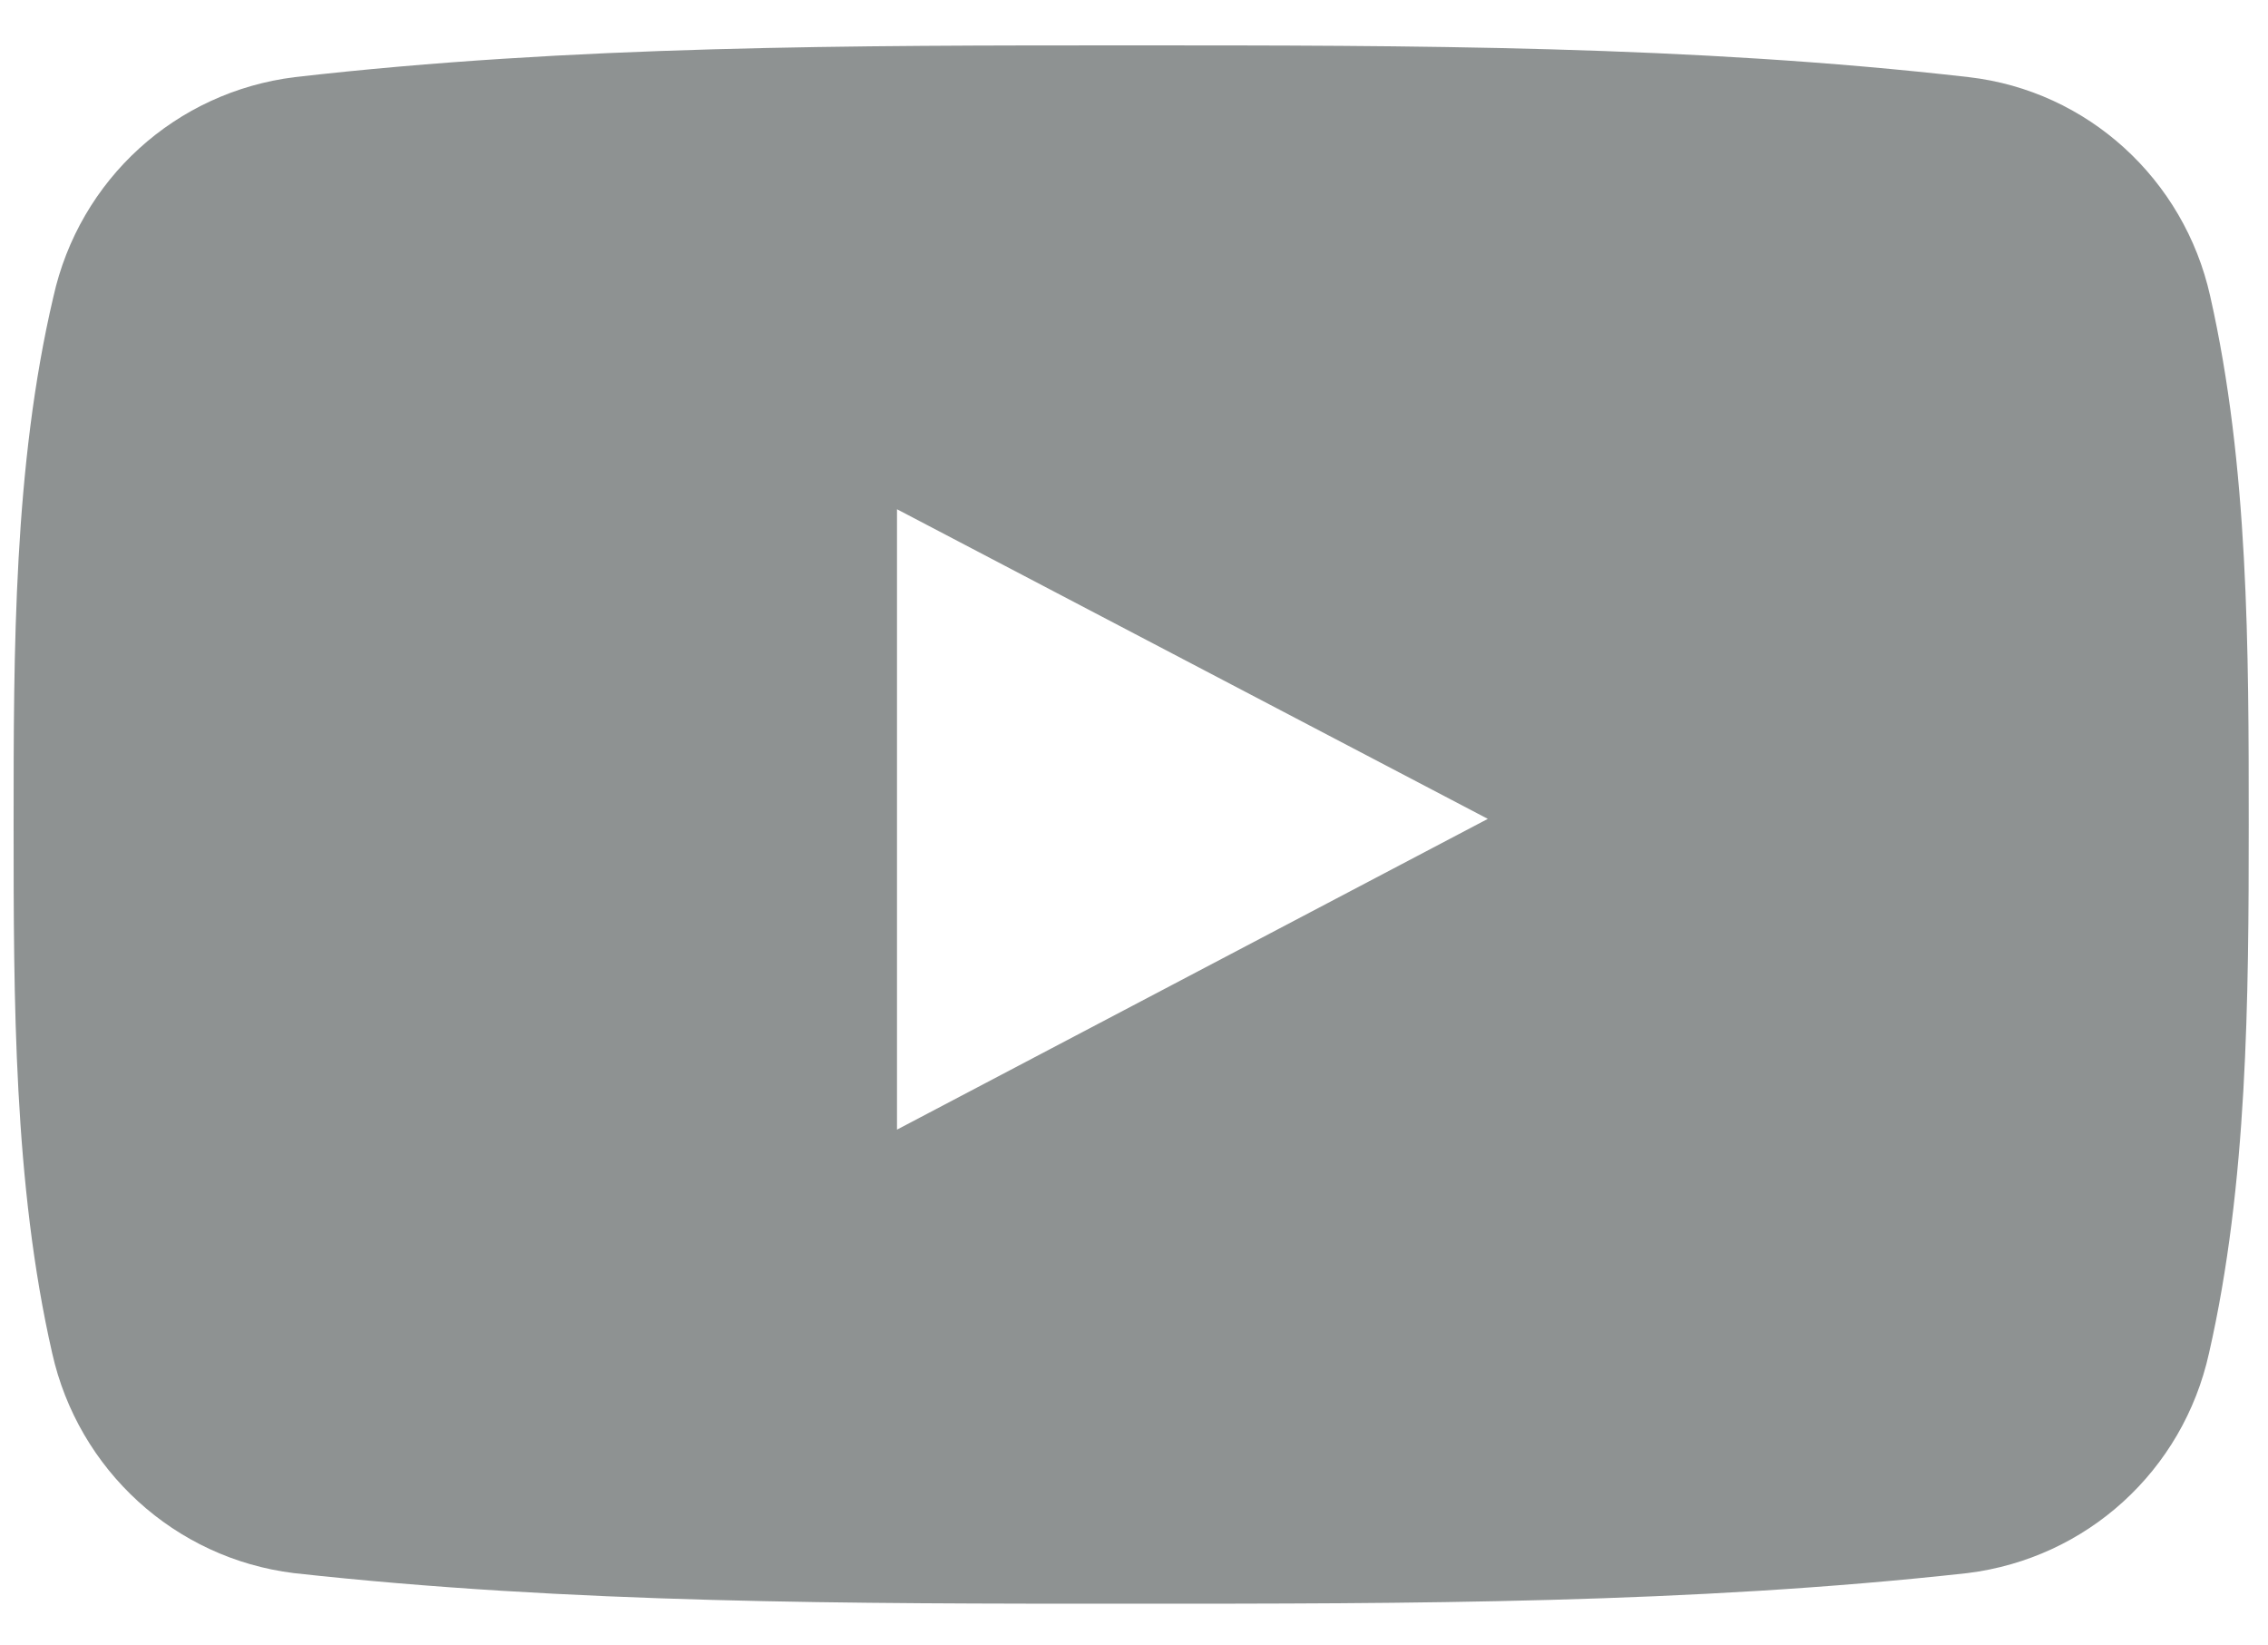
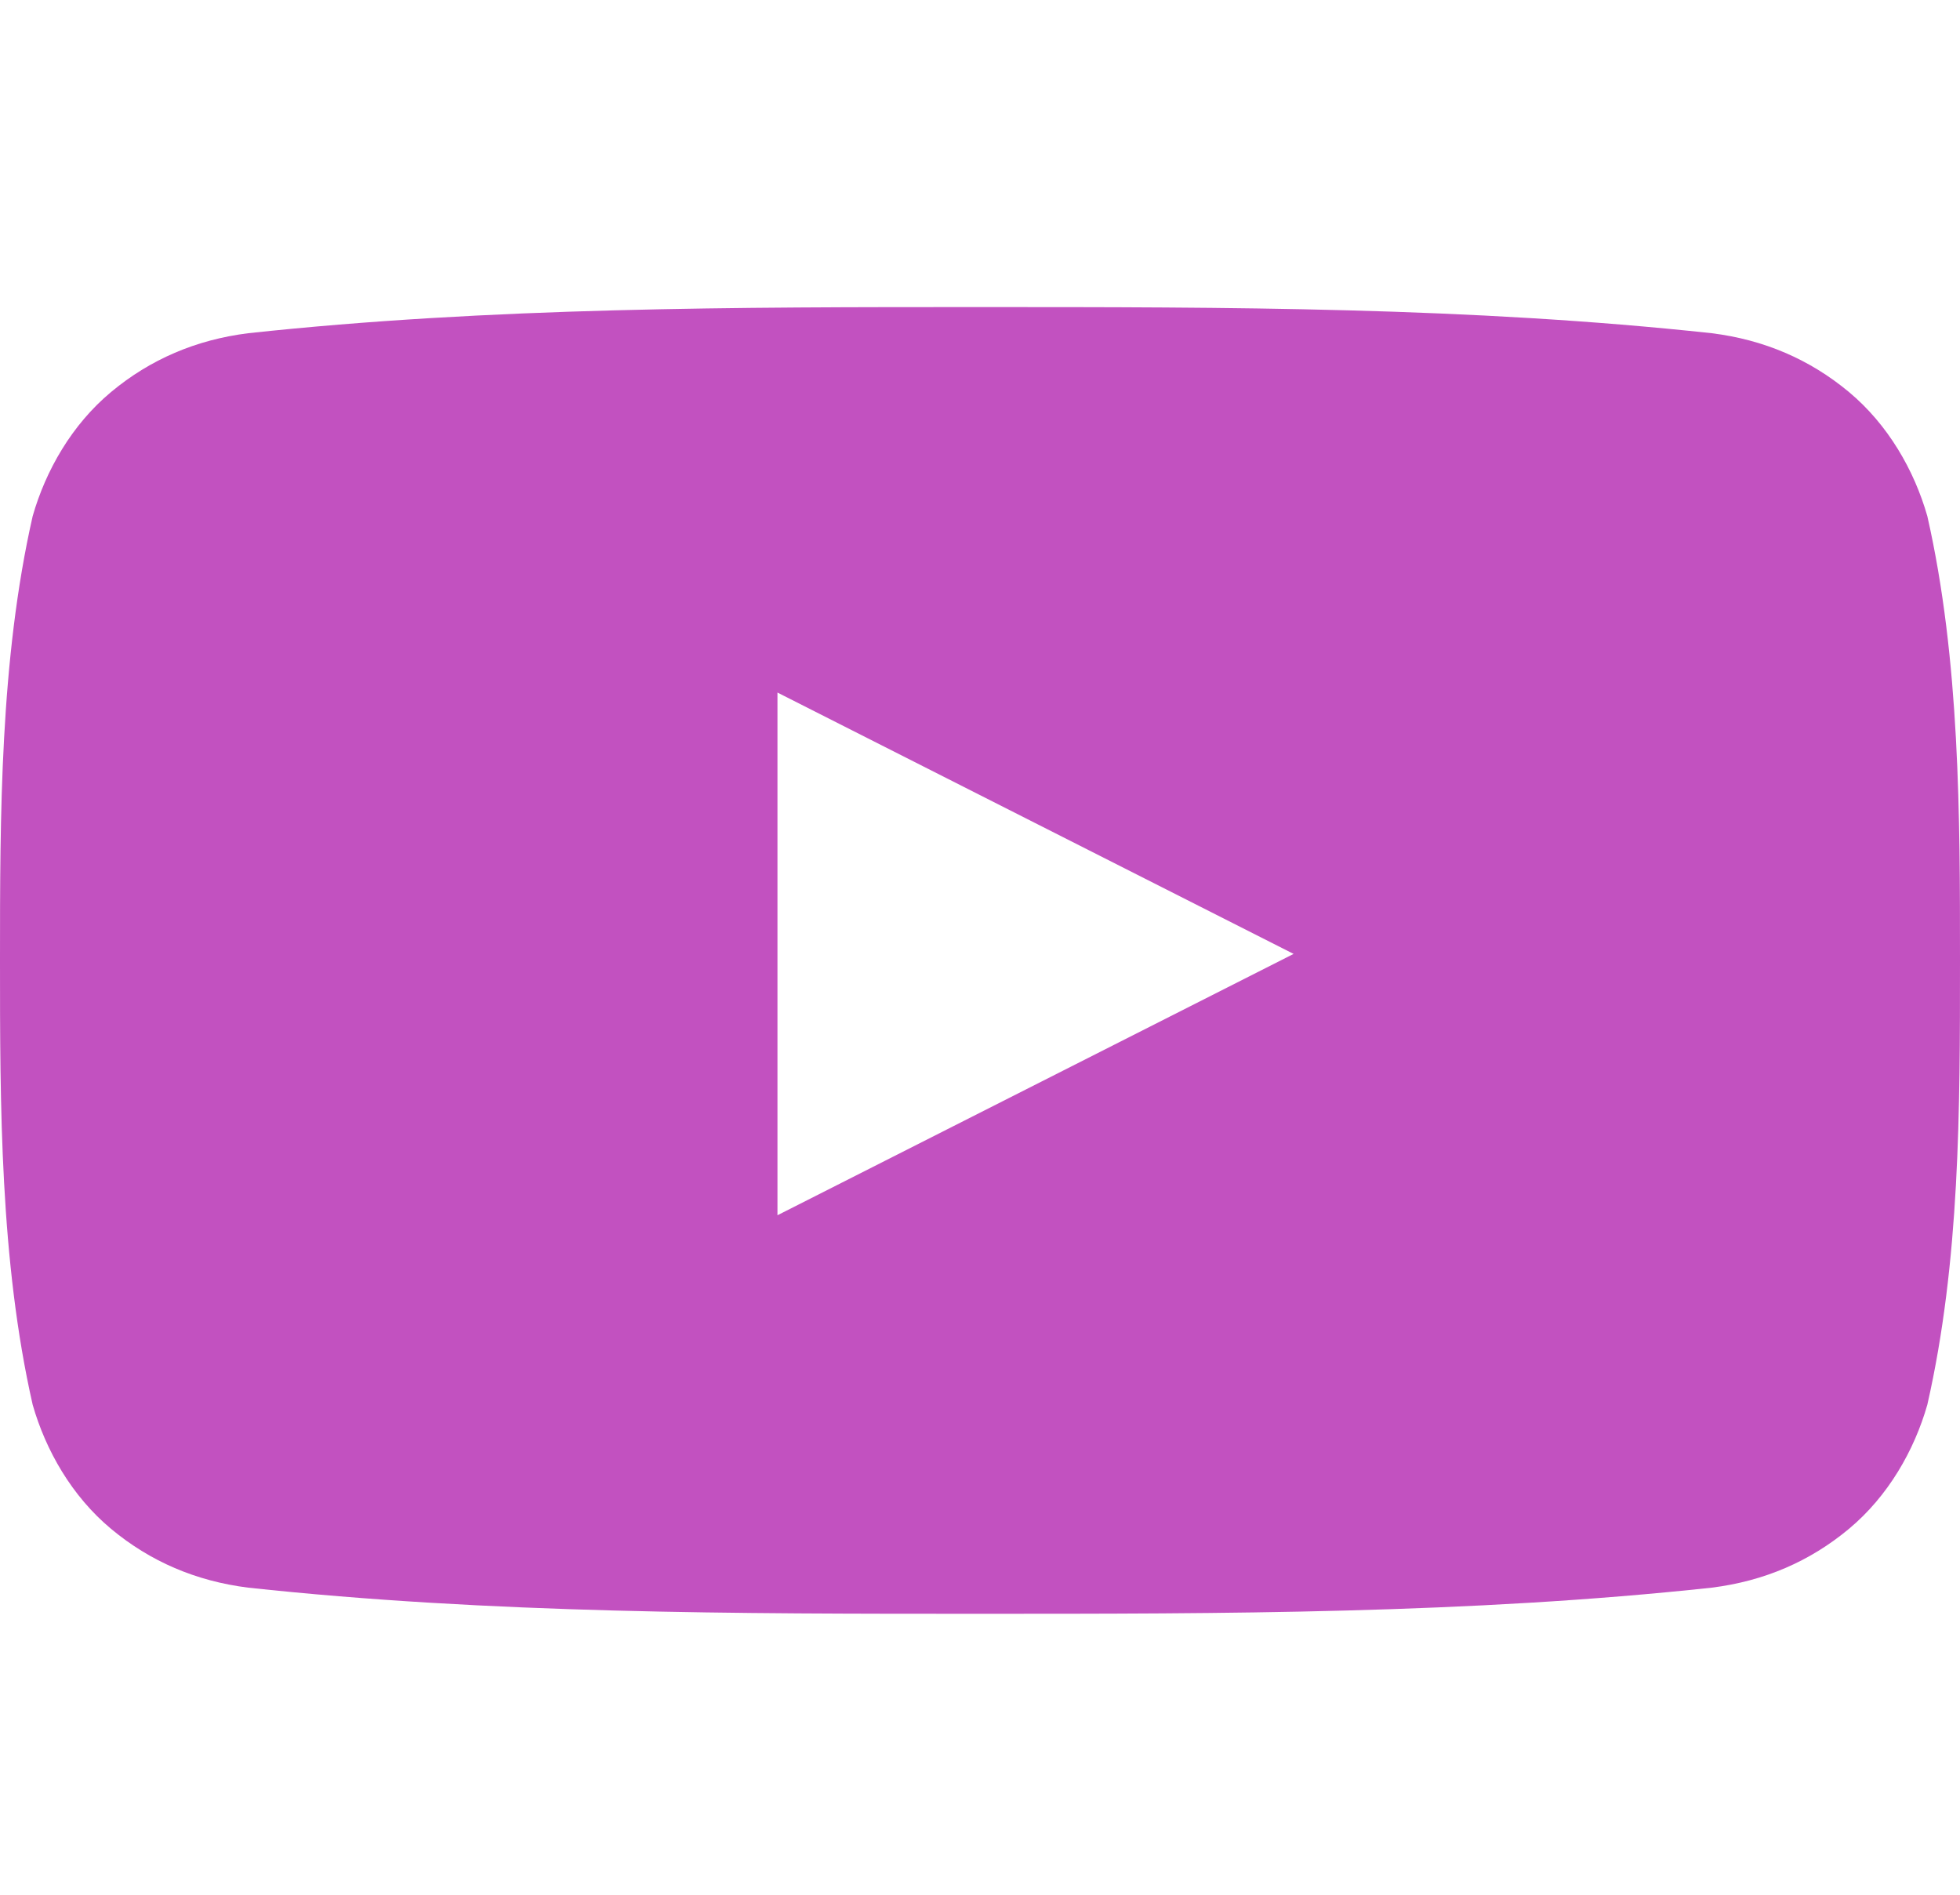
- <svg xmlns="http://www.w3.org/2000/svg" version="1.1" id="Слой_1" x="0px" y="0px" viewBox="0 0 200 145" style="enable-background:new 0 0 200 145;" xml:space="preserve">
+ <svg xmlns="http://www.w3.org/2000/svg" version="1.1" id="Слой_1" x="0px" y="0px" viewBox="0 0 30 29" style="enable-background:new 0 0 30 29;" xml:space="preserve">
  <style type="text/css">
- 	.st0{fill-rule:evenodd;clip-rule:evenodd;fill:#8E9292;}
+ 	.st0{fill-rule:evenodd;clip-rule:evenodd;fill:#C251C0;}
</style>
-   <path id="youtube_alt" class="st0" d="M194.9,26.1C192.6,15.8,184.1,8,173.6,6.8C149.2,4,124.4,4,99.8,4C75.1,4,50.4,4,26,6.8  c-10.5,1.3-19,9-21.3,19.4C1.2,41.1,1.2,57.3,1.2,72.7s0,31.7,3.4,46.6c2.3,10.3,10.8,18.1,21.3,19.4c24.4,2.7,49.2,2.7,73.8,2.7  c24.6,0,49.4,0,73.8-2.7c10.5-1.3,19-9,21.3-19.4c3.4-14.9,3.5-31.2,3.5-46.6S198.3,41.1,194.9,26.1z M79.1,99.6V44.9l52.1,27.3  L79.1,99.6z" />
+   <path class="st0" d="M29.5,7.9c-0.2-0.7-0.6-1.4-1.2-1.9S27,5.2,26.2,5.1C22.5,4.7,18.8,4.7,15,4.7c-3.7,0-7.5,0-11.2,0.4  C3,5.2,2.3,5.5,1.7,6c-0.6,0.5-1,1.2-1.2,1.9C0,10.1,0,12.5,0,14.7c0,2.2,0,4.6,0.5,6.8c0.2,0.7,0.6,1.4,1.2,1.9  c0.6,0.5,1.3,0.8,2.1,0.9c3.7,0.4,7.5,0.4,11.2,0.4c3.7,0,7.5,0,11.2-0.4c0.8-0.1,1.5-0.4,2.1-0.9c0.6-0.5,1-1.2,1.2-1.9  C30,19.3,30,17,30,14.7C30,12.5,30,10.1,29.5,7.9z M11.9,18.6v-8l7.9,4L11.9,18.6z" />
</svg>
